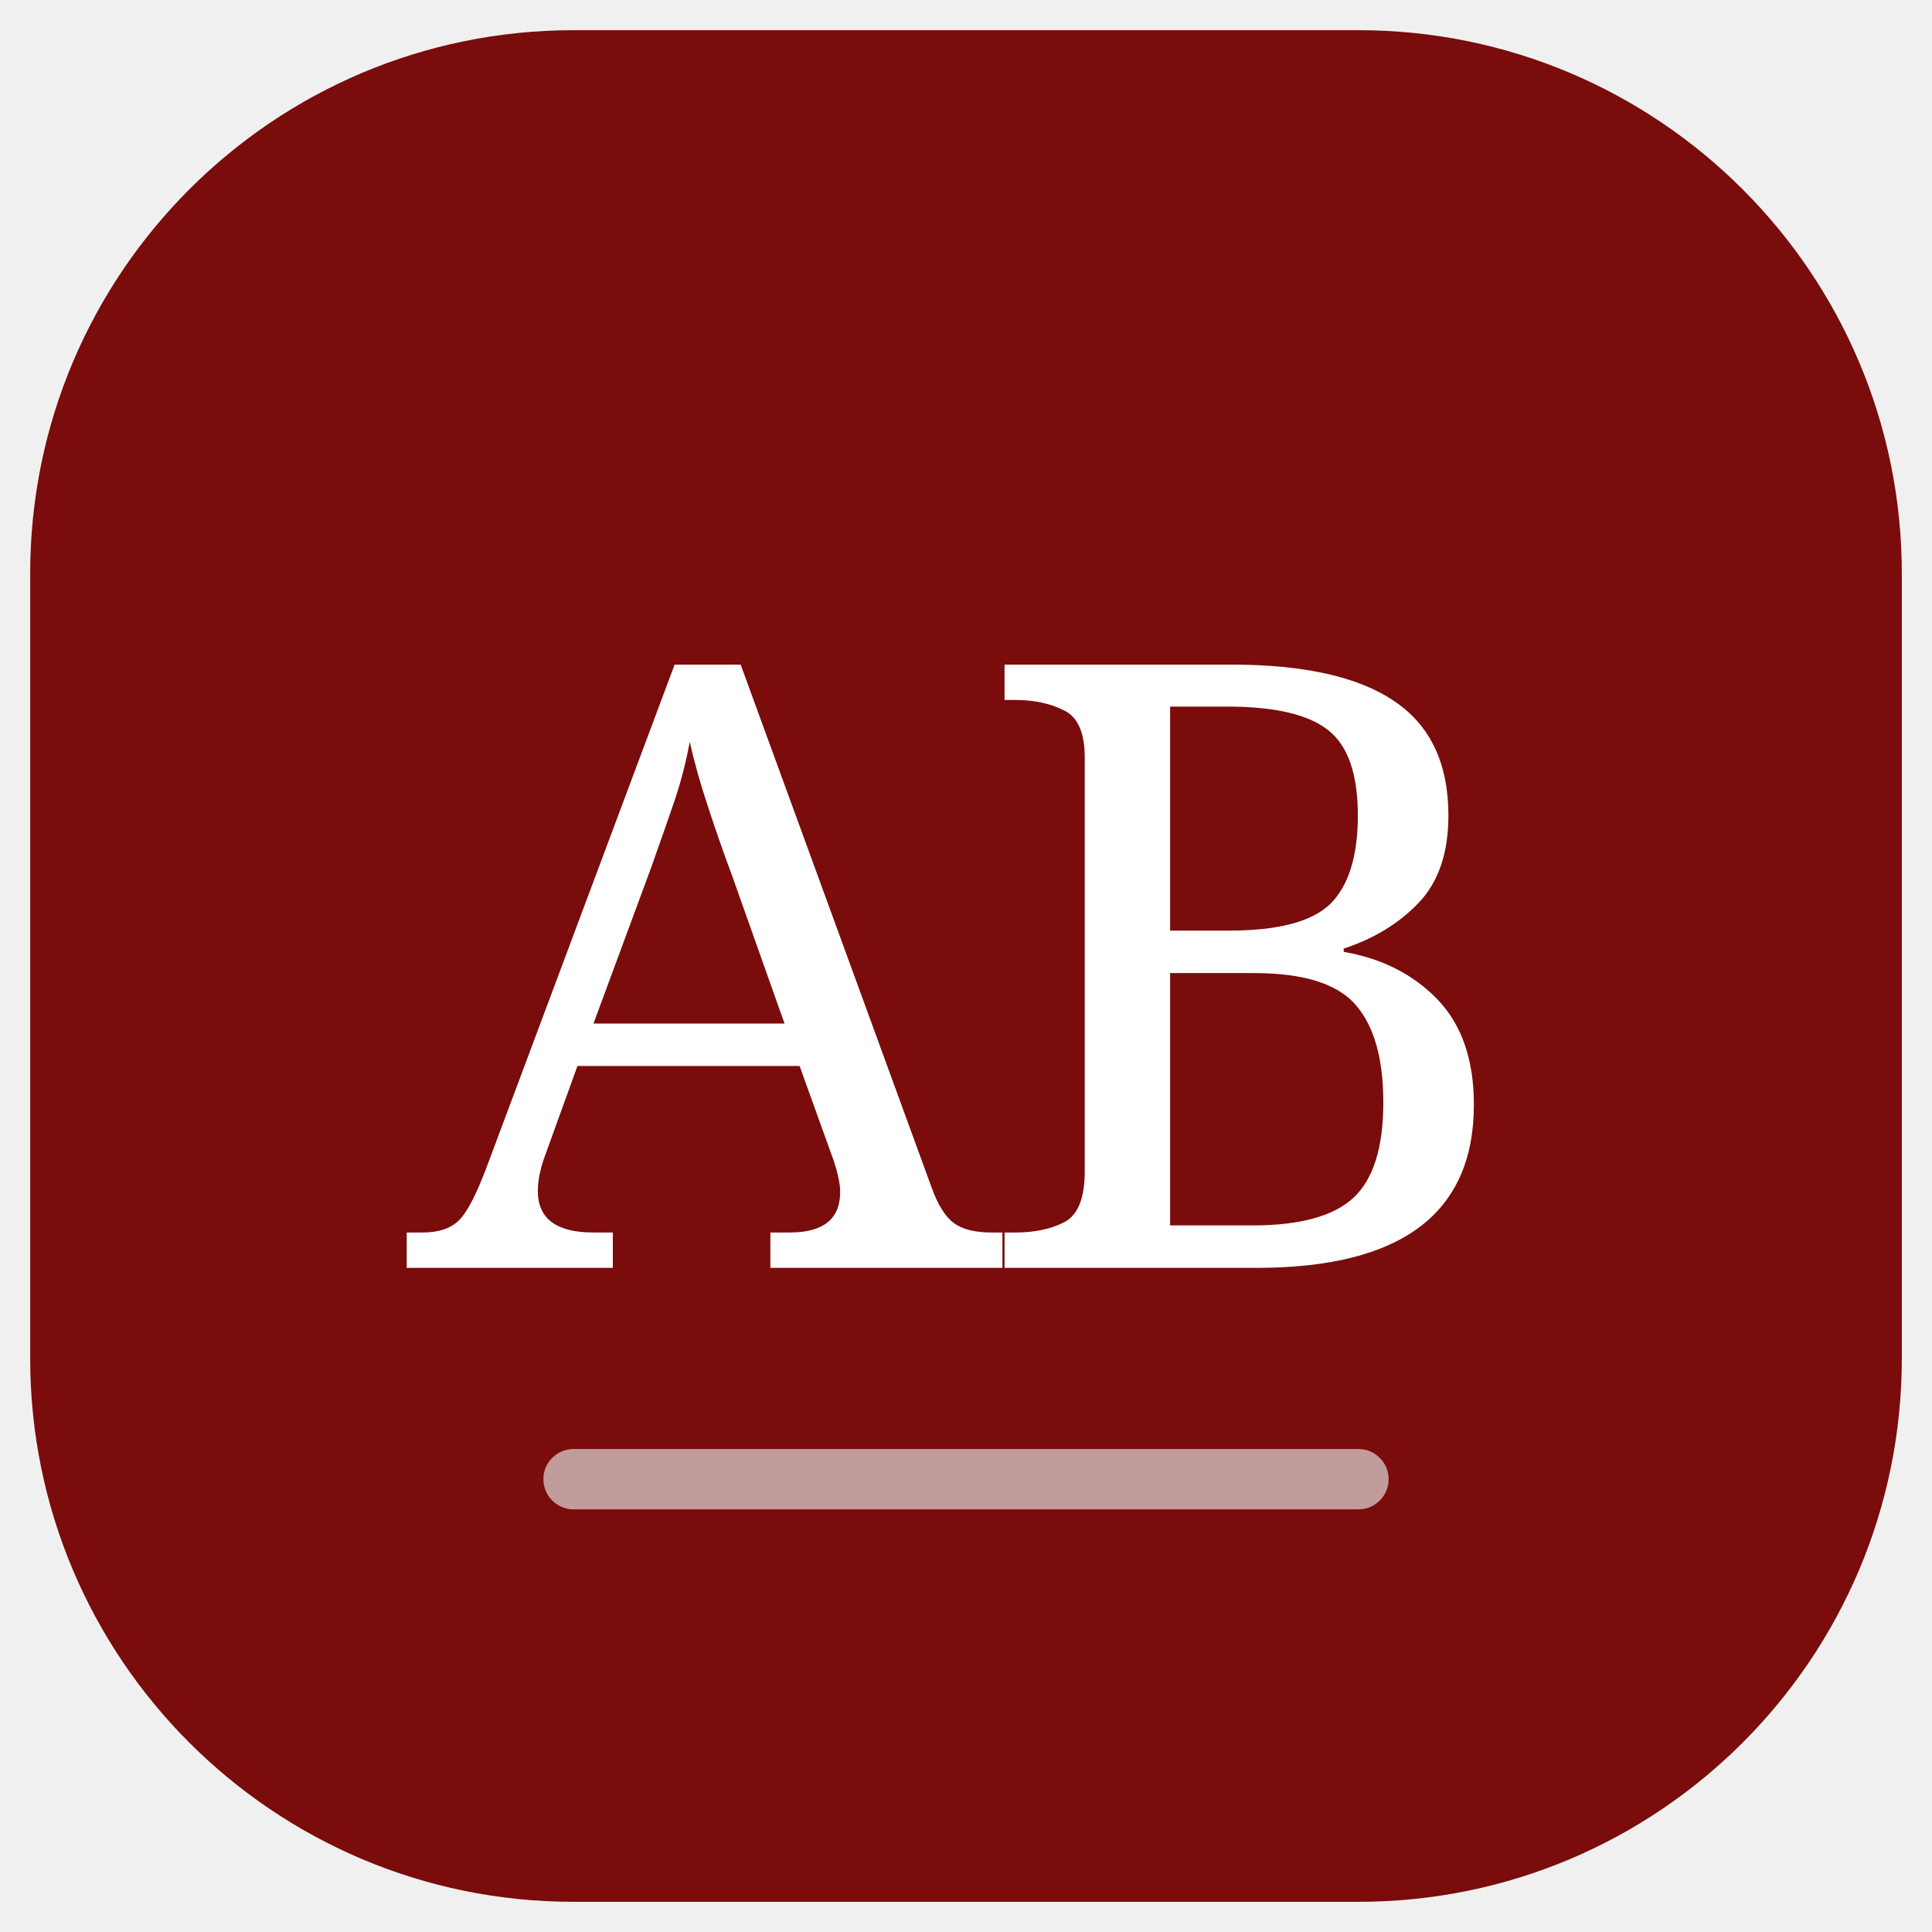
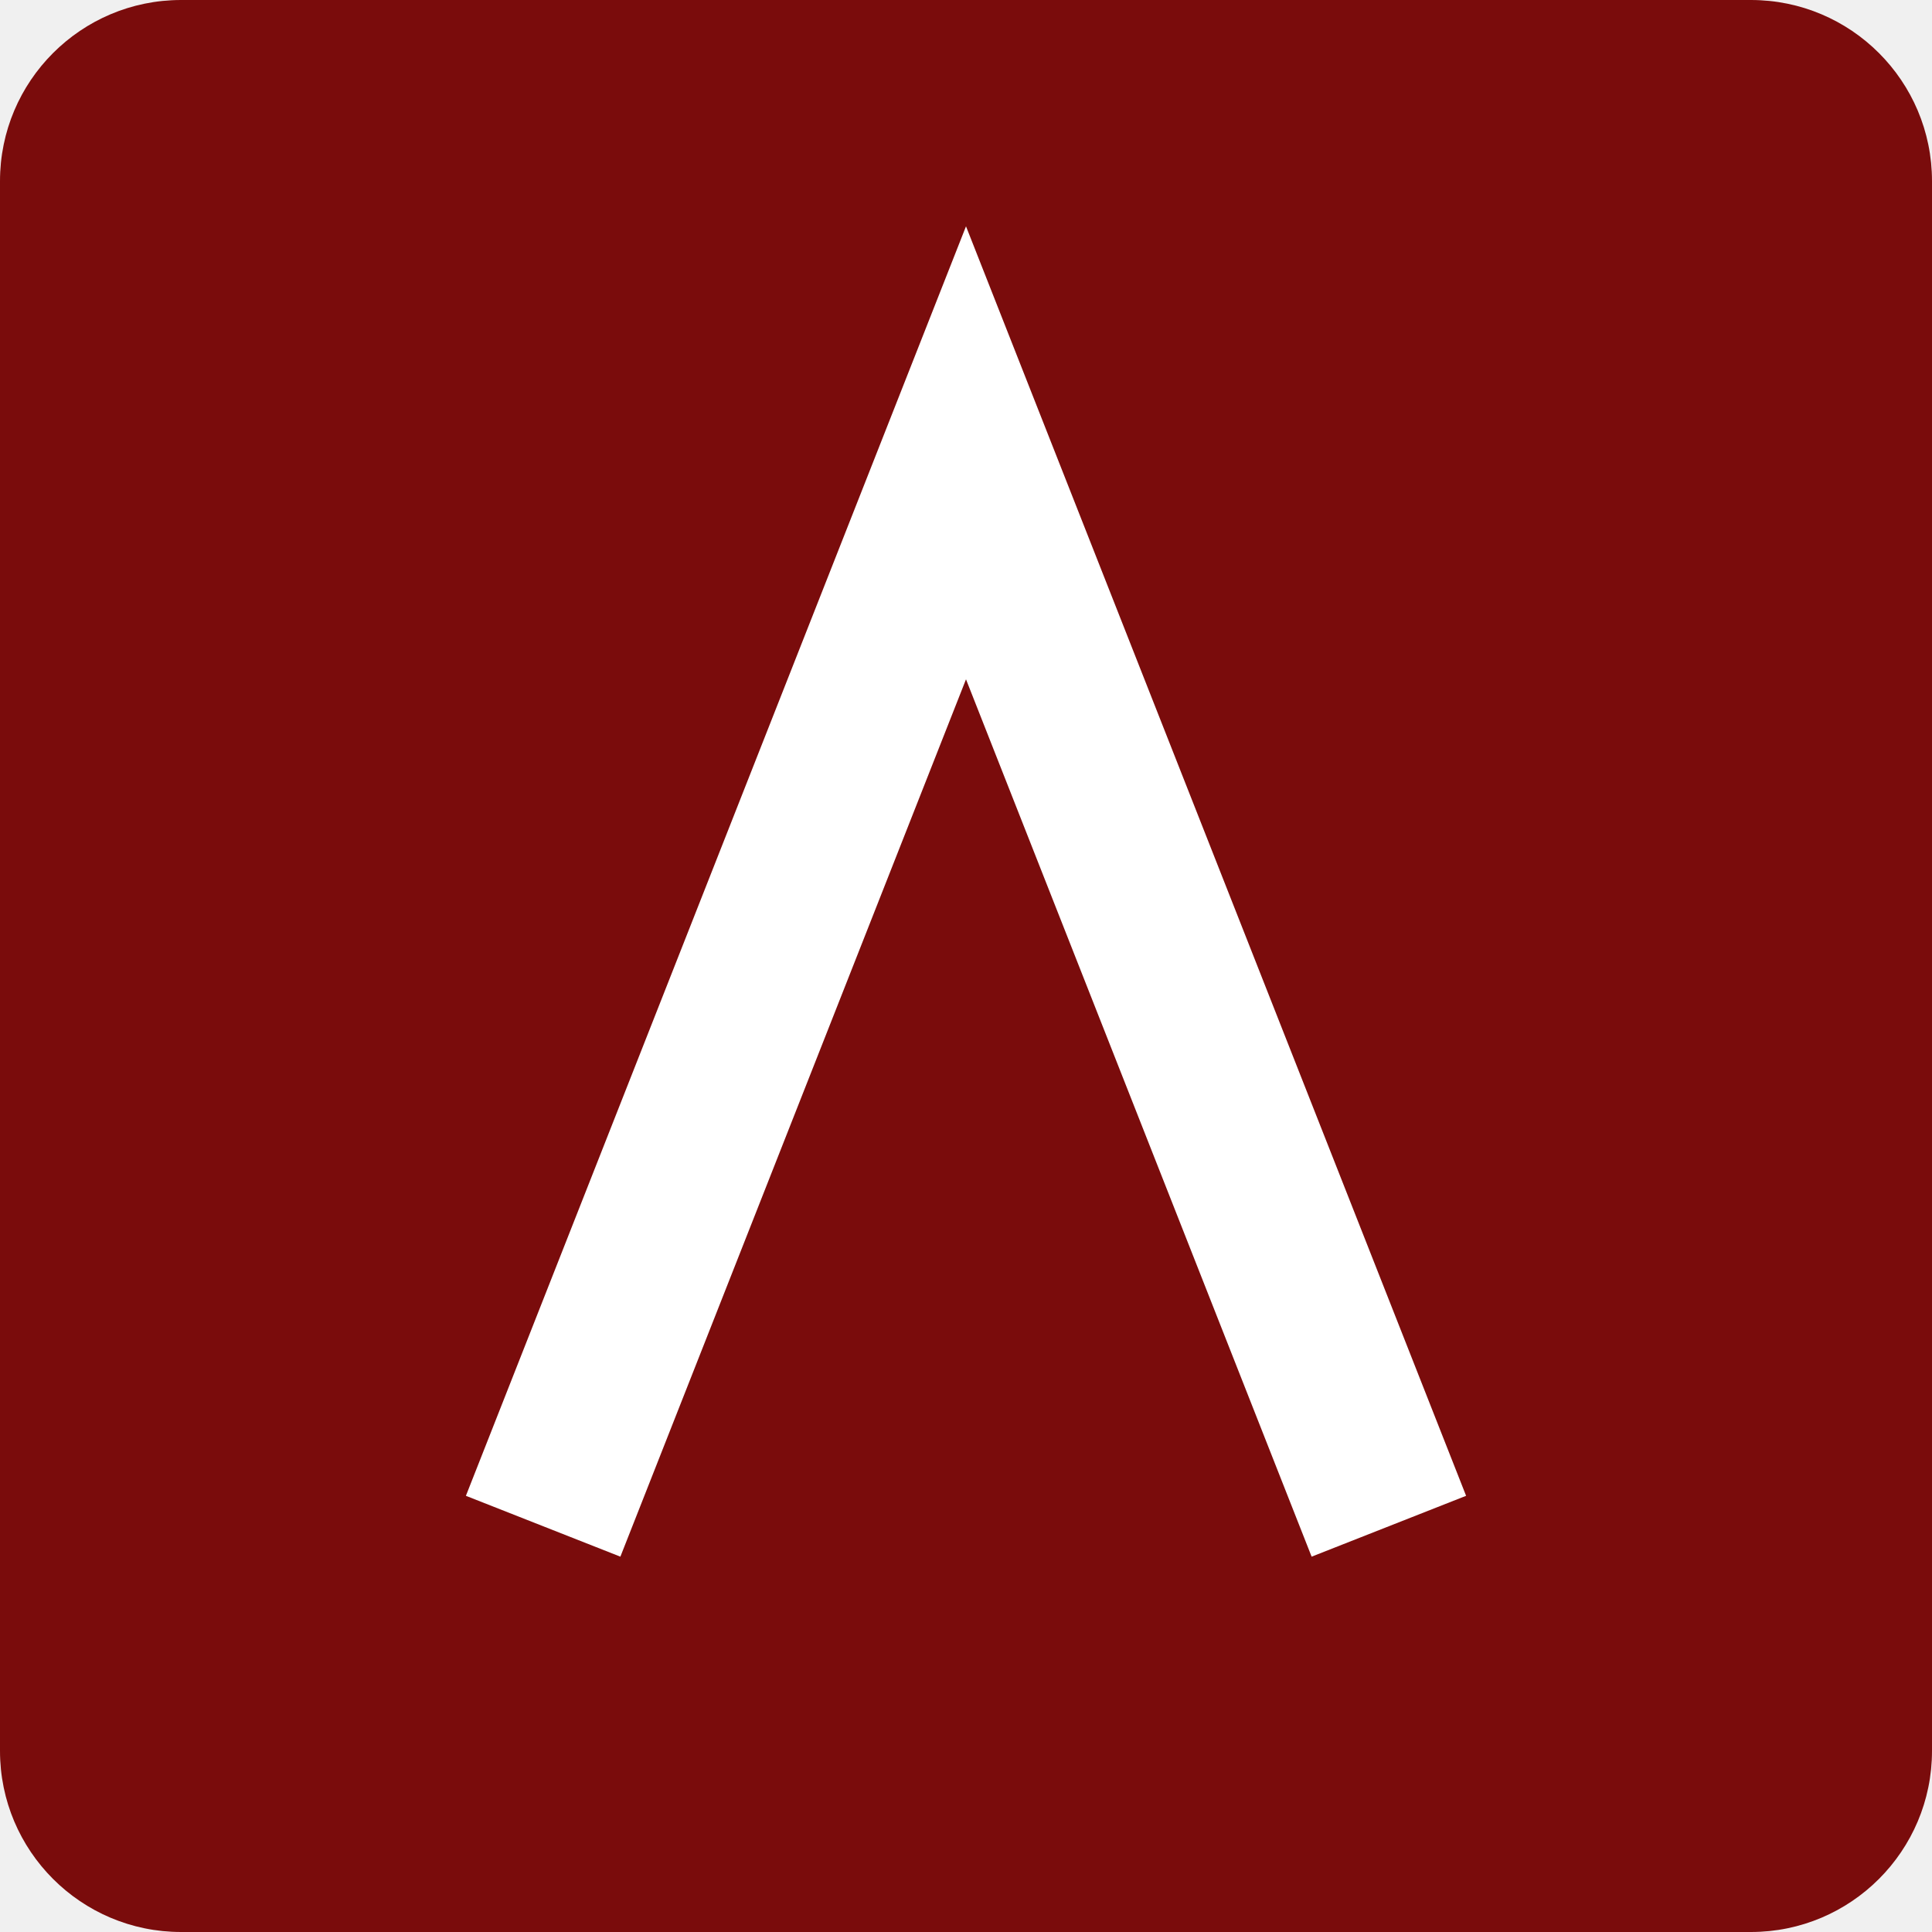
<svg xmlns="http://www.w3.org/2000/svg" viewBox="0 0 64 64">
-   <rect x="1" y="1" width="62" height="62" rx="18" fill="#7a0c0c" />
-   <text x="32" y="42" text-anchor="middle" font-family="Georgia, serif" font-size="28" font-weight="500" letter-spacing="-1" fill="#ffffff">AB</text>
-   <rect x="18" y="48" width="28" height="2" rx="1" fill="#c29b9b" />
+   <rect width="64" height="64" rx="6" fill="#7a0c0c" />
+   <path d="M19 48 L32 15 L45 48" fill="none" stroke="#ffffff" stroke-width="5.5" stroke-linecap="square" stroke-linejoin="miter" />
</svg>
